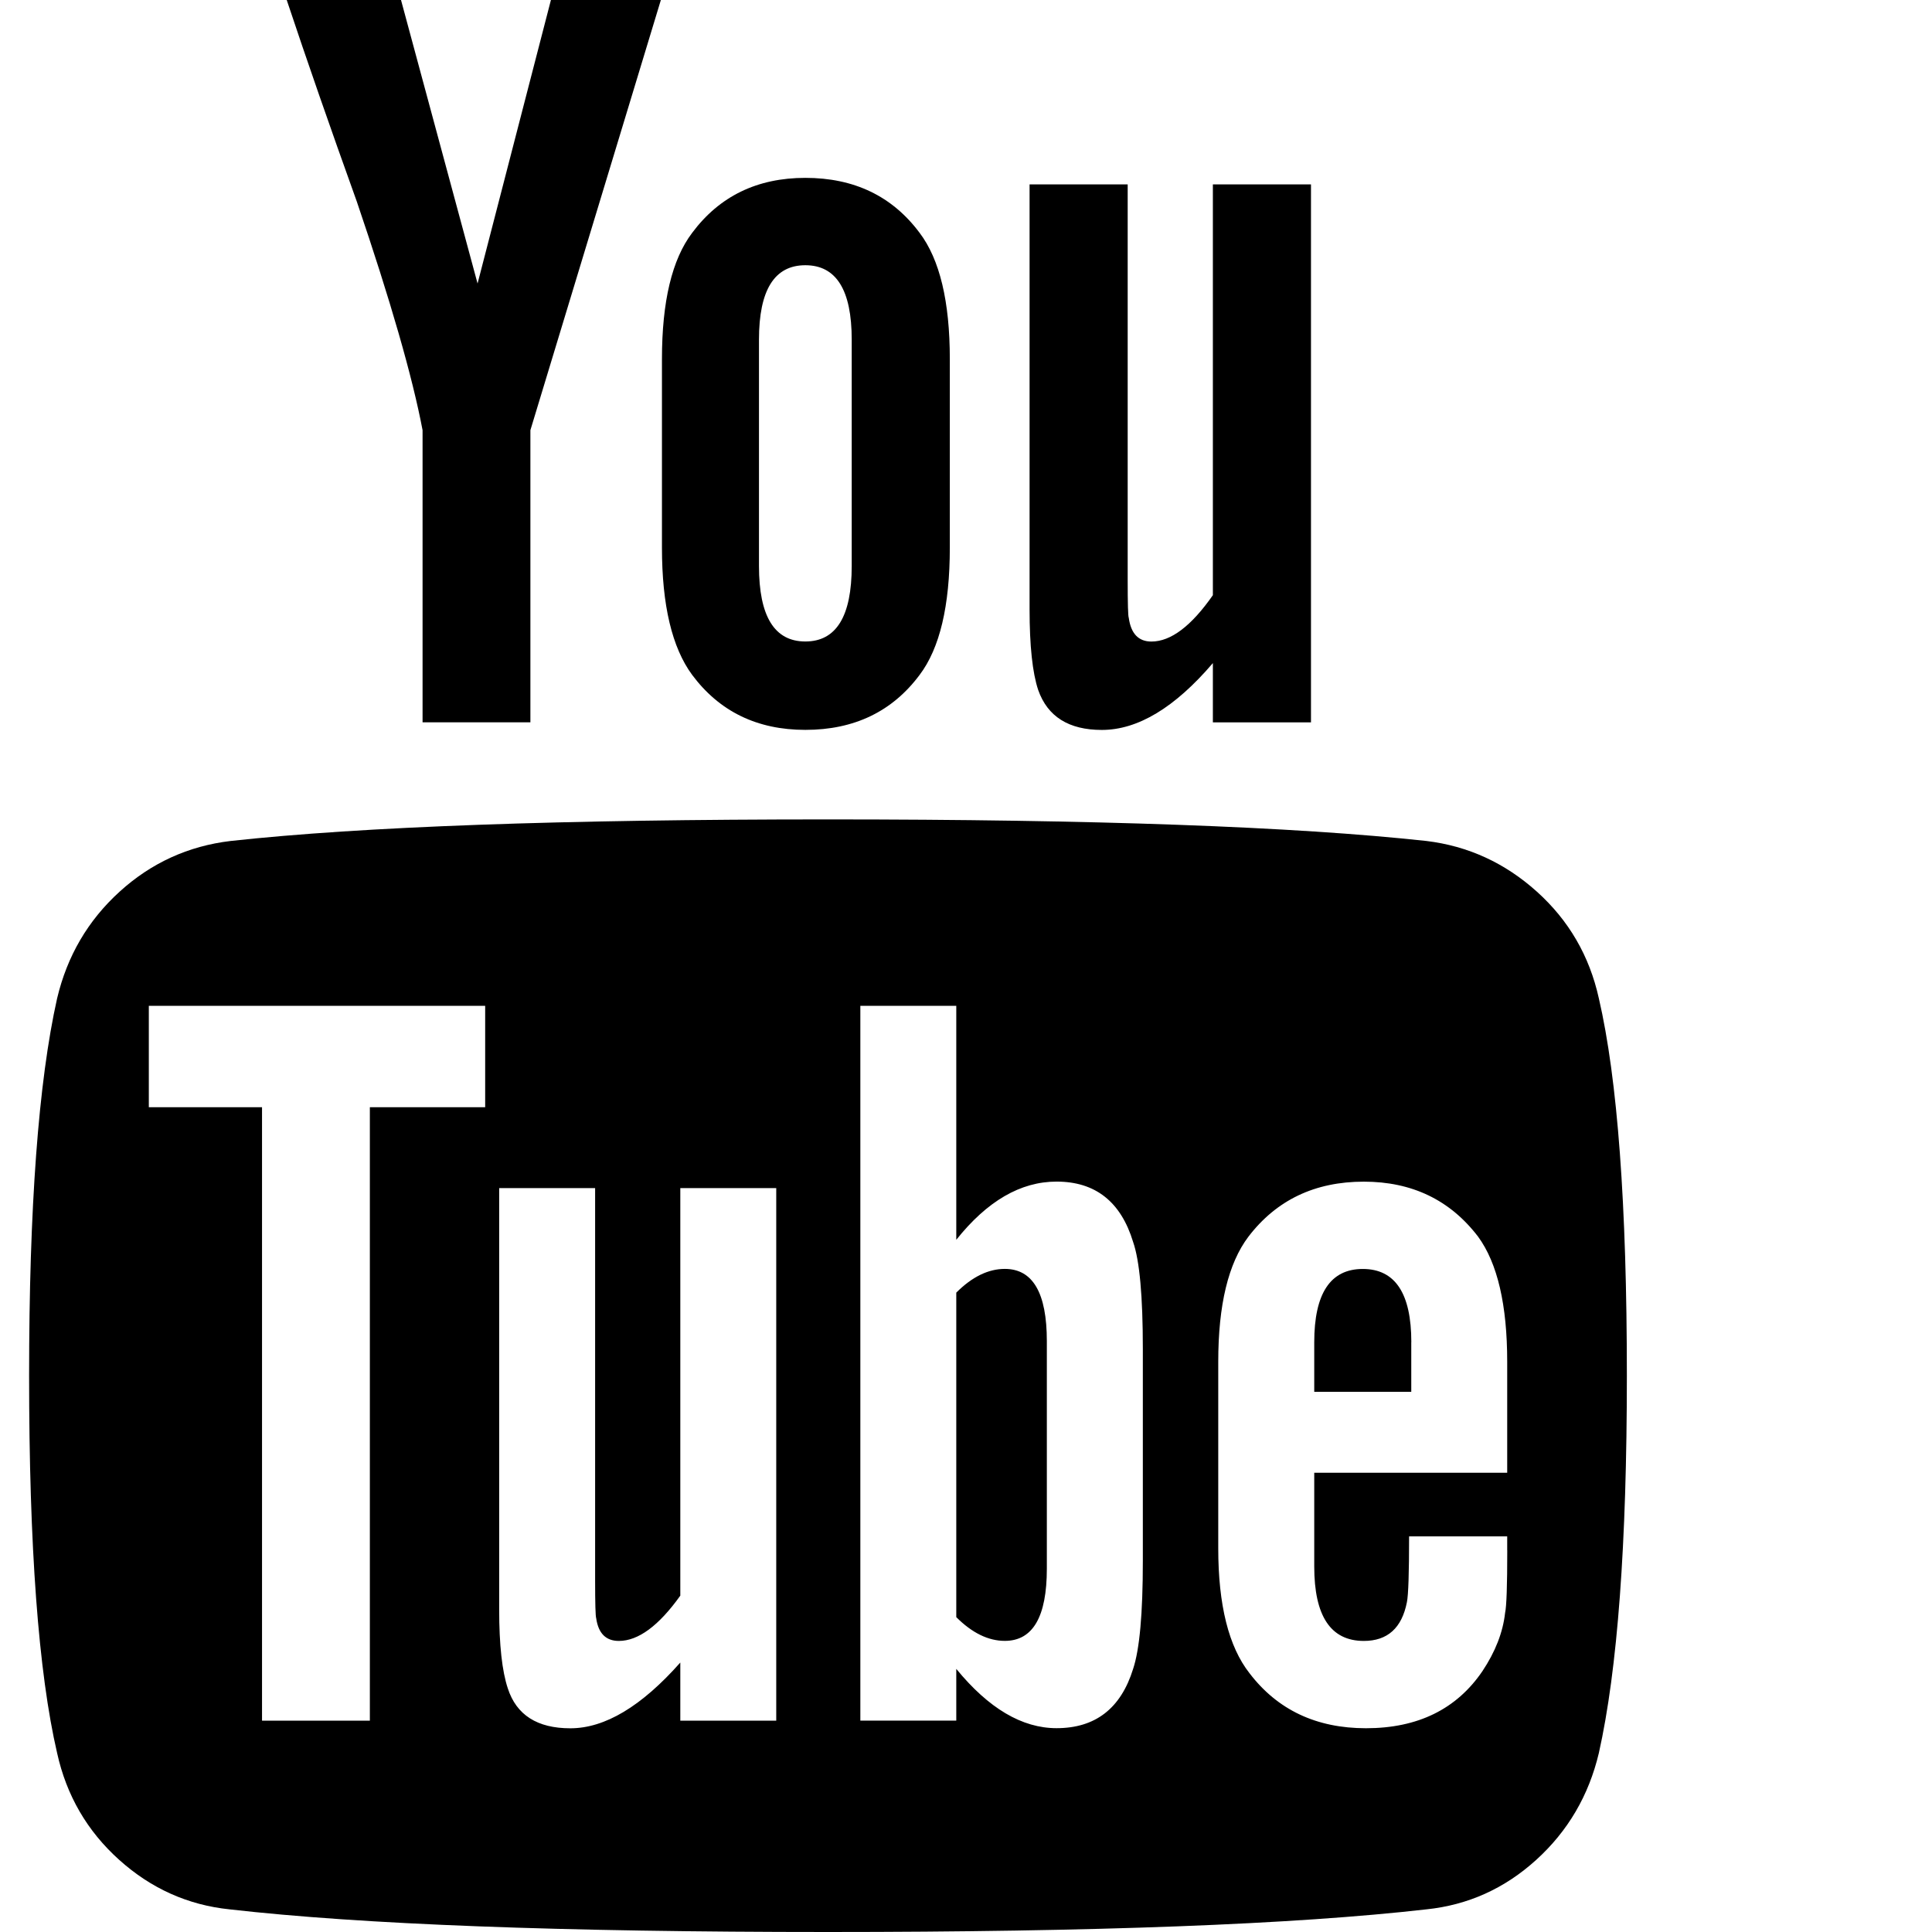
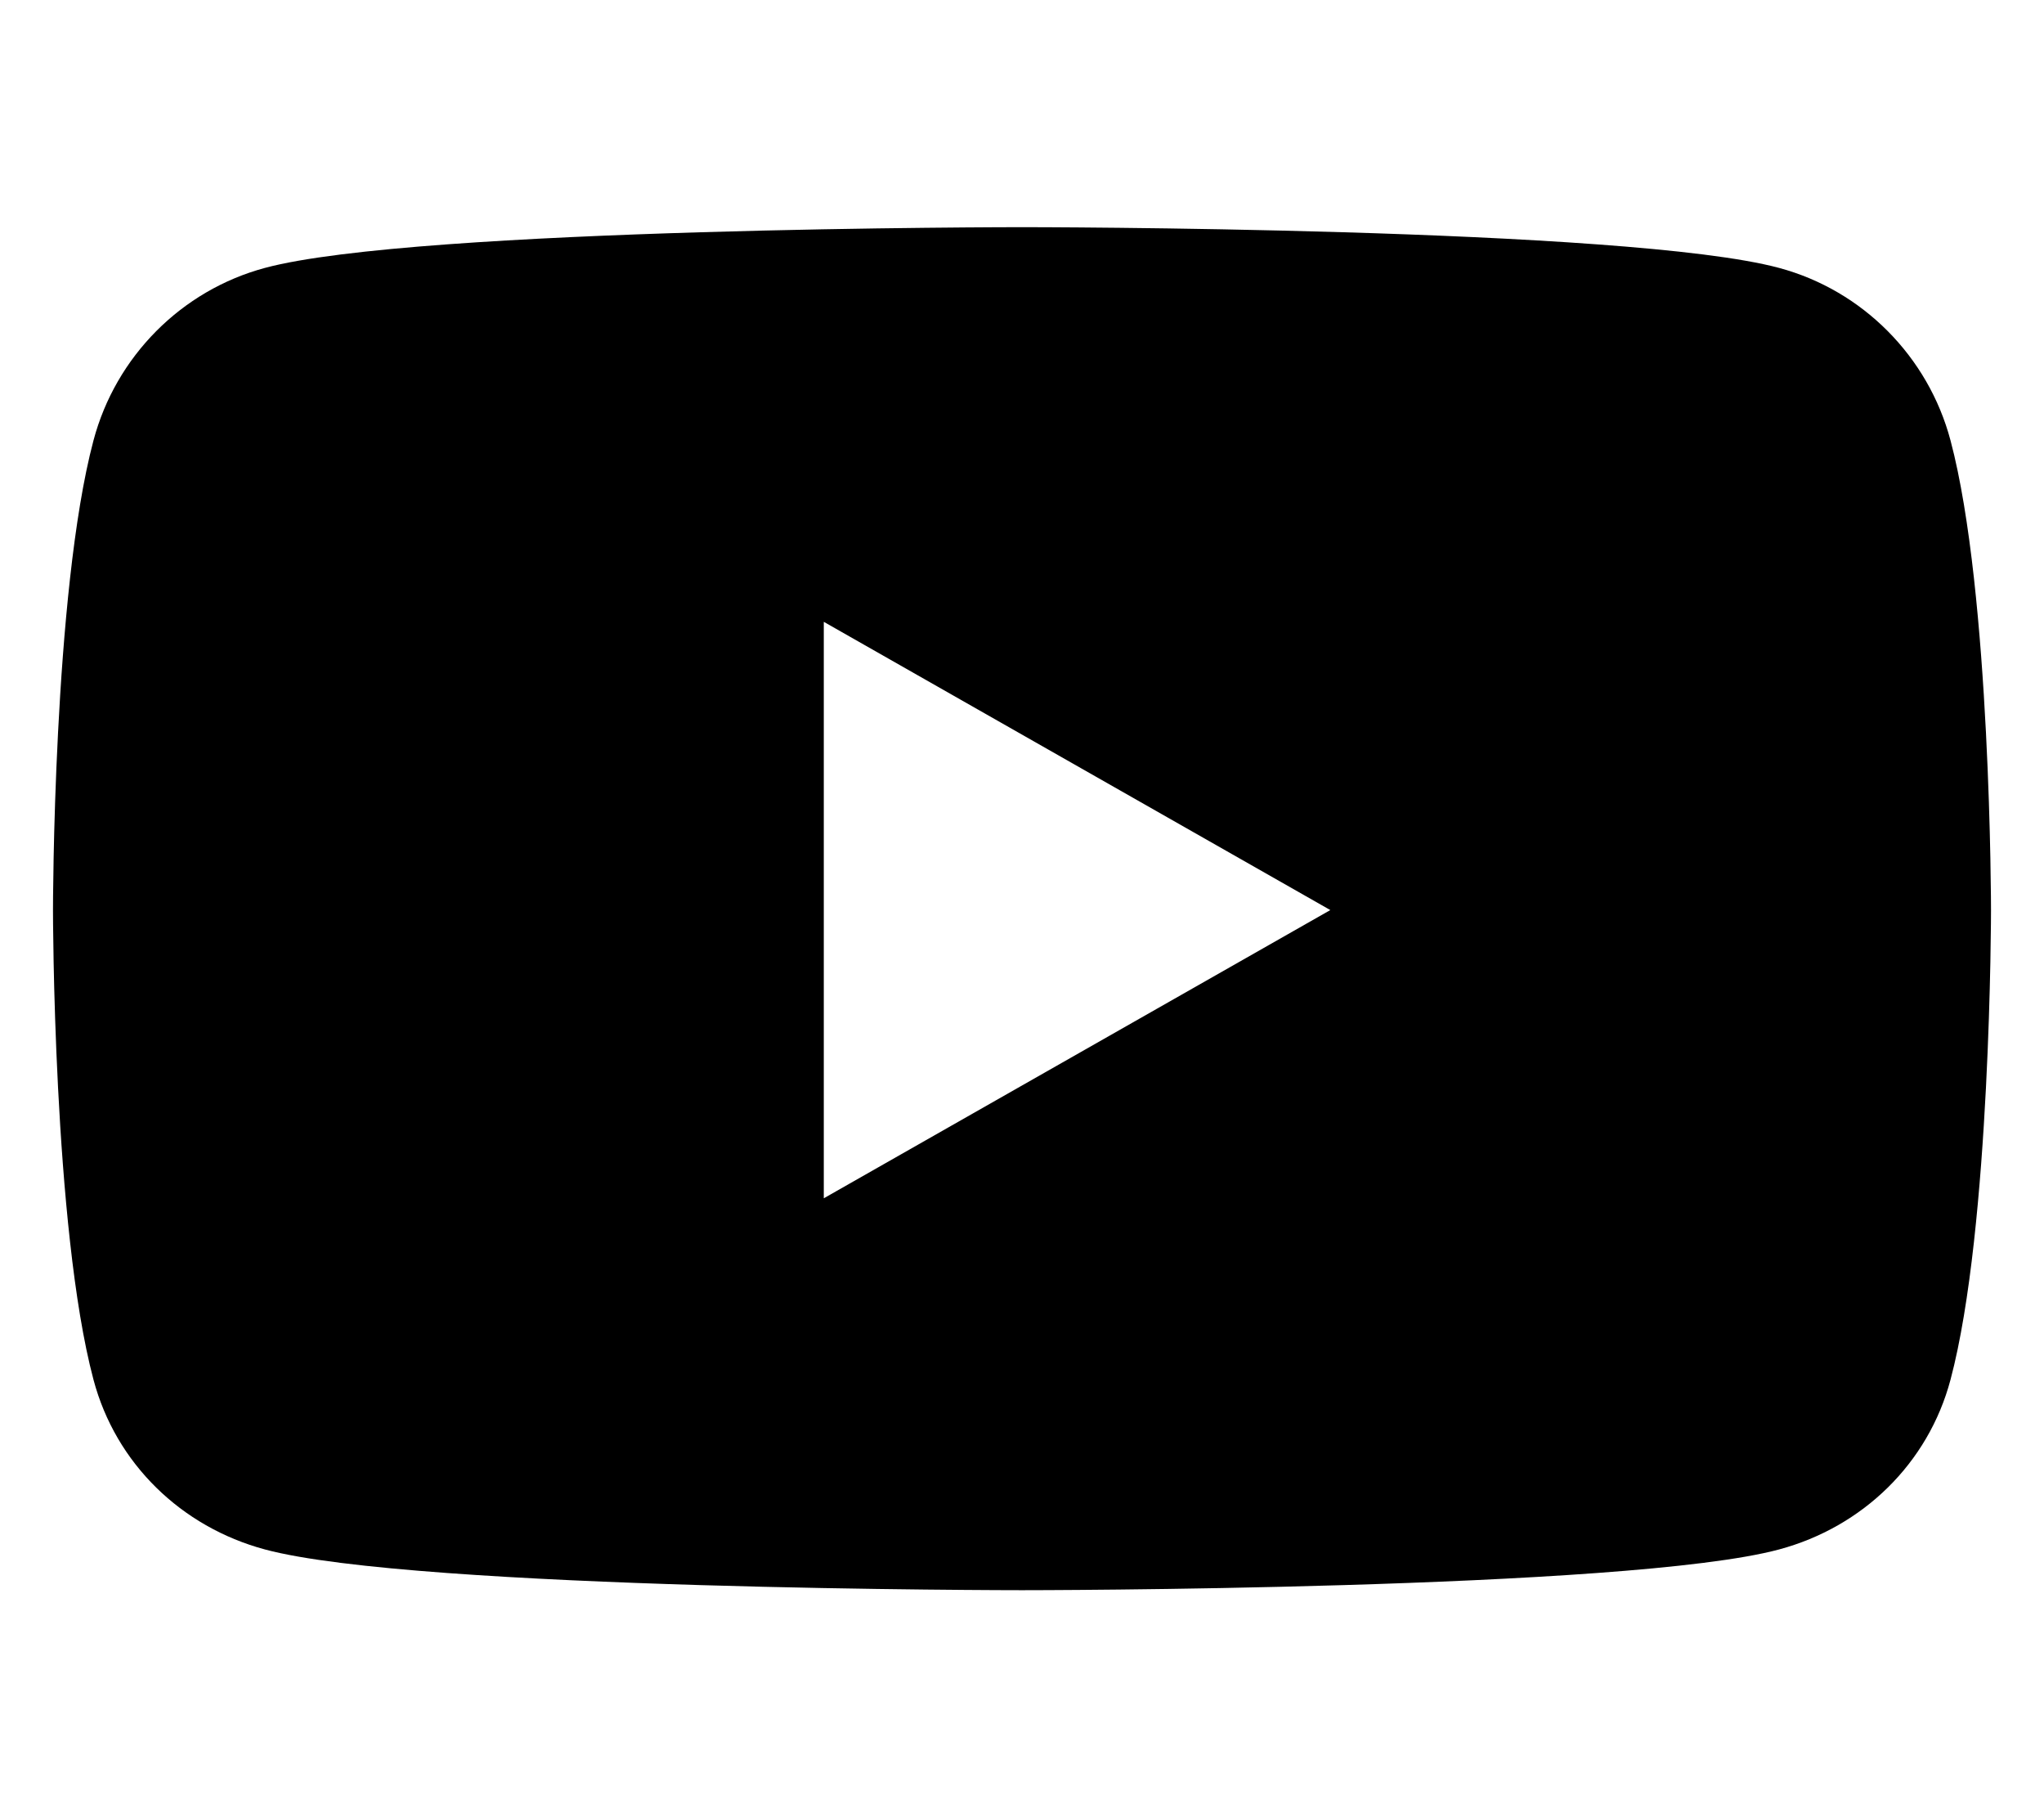
- <svg xmlns="http://www.w3.org/2000/svg" width="32" height="32" viewBox="0 0 32 32">
-   <path d="M17.339 22.214v3.768q0 1.196-.696 1.196-.411 0-.804-.393V21.41q.393-.393.804-.393.696 0 .696 1.196zm6.036.018v.821h-1.607v-.821q0-1.214.804-1.214t.804 1.214zm-17.25-3.893h1.911V16.66H2.465v1.679H4.34V28.5h1.786V18.339zM11.268 28.5h1.589v-8.821h-1.589v6.75q-.536.75-1.018.75-.321 0-.375-.375-.018-.054-.018-.625v-6.5H8.268v6.982q0 .875.143 1.304.214.661 1.036.661.857 0 1.821-1.089v.964zm7.661-2.643v-3.518q0-1.304-.161-1.768-.304-1-1.268-1-.893 0-1.661.964V16.66H14.25v11.839h1.589v-.857q.804.982 1.661.982.964 0 1.268-.982.161-.482.161-1.786zm6.035-.178v-.232h-1.625q0 .911-.036 1.089-.125.643-.714.643-.821 0-.821-1.232v-1.554h3.196v-1.839q0-1.411-.482-2.071-.696-.911-1.893-.911-1.214 0-1.911.911-.5.661-.5 2.071v3.089q0 1.411.518 2.071.696.911 1.929.911 1.286 0 1.929-.946.321-.482.375-.964.036-.161.036-1.036zM14.107 9.375v-3.75q0-1.232-.768-1.232t-.768 1.232v3.75q0 1.25.768 1.25t.768-1.25zm12.839 13.411q0 4.179-.464 6.25-.25 1.054-1.036 1.768t-1.821.821Q20.339 32 13.714 32t-9.911-.375q-1.036-.107-1.83-.821T.946 29.036q-.464-2-.464-6.25 0-4.179.464-6.25.25-1.054 1.036-1.768t1.839-.839q3.268-.357 9.893-.357t9.911.357q1.036.125 1.83.839t1.027 1.768q.464 2 .464 6.25zM9.125 0h1.821L8.785 7.125v4.839H6.999V7.125q-.25-1.321-1.089-3.786Q5.249 1.5 4.749 0h1.893L7.91 4.696zm6.607 5.946v3.125q0 1.446-.5 2.107-.679.911-1.893.911-1.196 0-1.875-.911-.5-.679-.5-2.107V5.946q0-1.429.5-2.089.679-.911 1.875-.911 1.214 0 1.893.911.5.661.5 2.089zm5.982-2.892v8.911h-1.625v-.982q-.946 1.107-1.839 1.107-.821 0-1.054-.661-.143-.429-.143-1.339V3.054h1.625v6.554q0 .589.018.625.054.393.375.393.482 0 1.018-.768V3.054h1.625z" />
+ <svg xmlns="http://www.w3.org/2000/svg" viewBox="0 0 576 512">
+   <path d="M549.655 124.083c-6.281-23.65-24.787-42.276-48.284-48.597C458.781 64 288 64 288 64S117.22 64 74.629 75.486c-23.497 6.322-42.003 24.947-48.284 48.597-11.412 42.867-11.412 132.305-11.412 132.305s0 89.438 11.412 132.305c6.281 23.65 24.787 41.5 48.284 47.821C117.22 448 288 448 288 448s170.78 0 213.371-11.486c23.497-6.321 42.003-24.171 48.284-47.821 11.412-42.867 11.412-132.305 11.412-132.305s0-89.438-11.412-132.305zm-317.51 213.508V175.185l142.739 81.205-142.739 81.201z" />
</svg>
